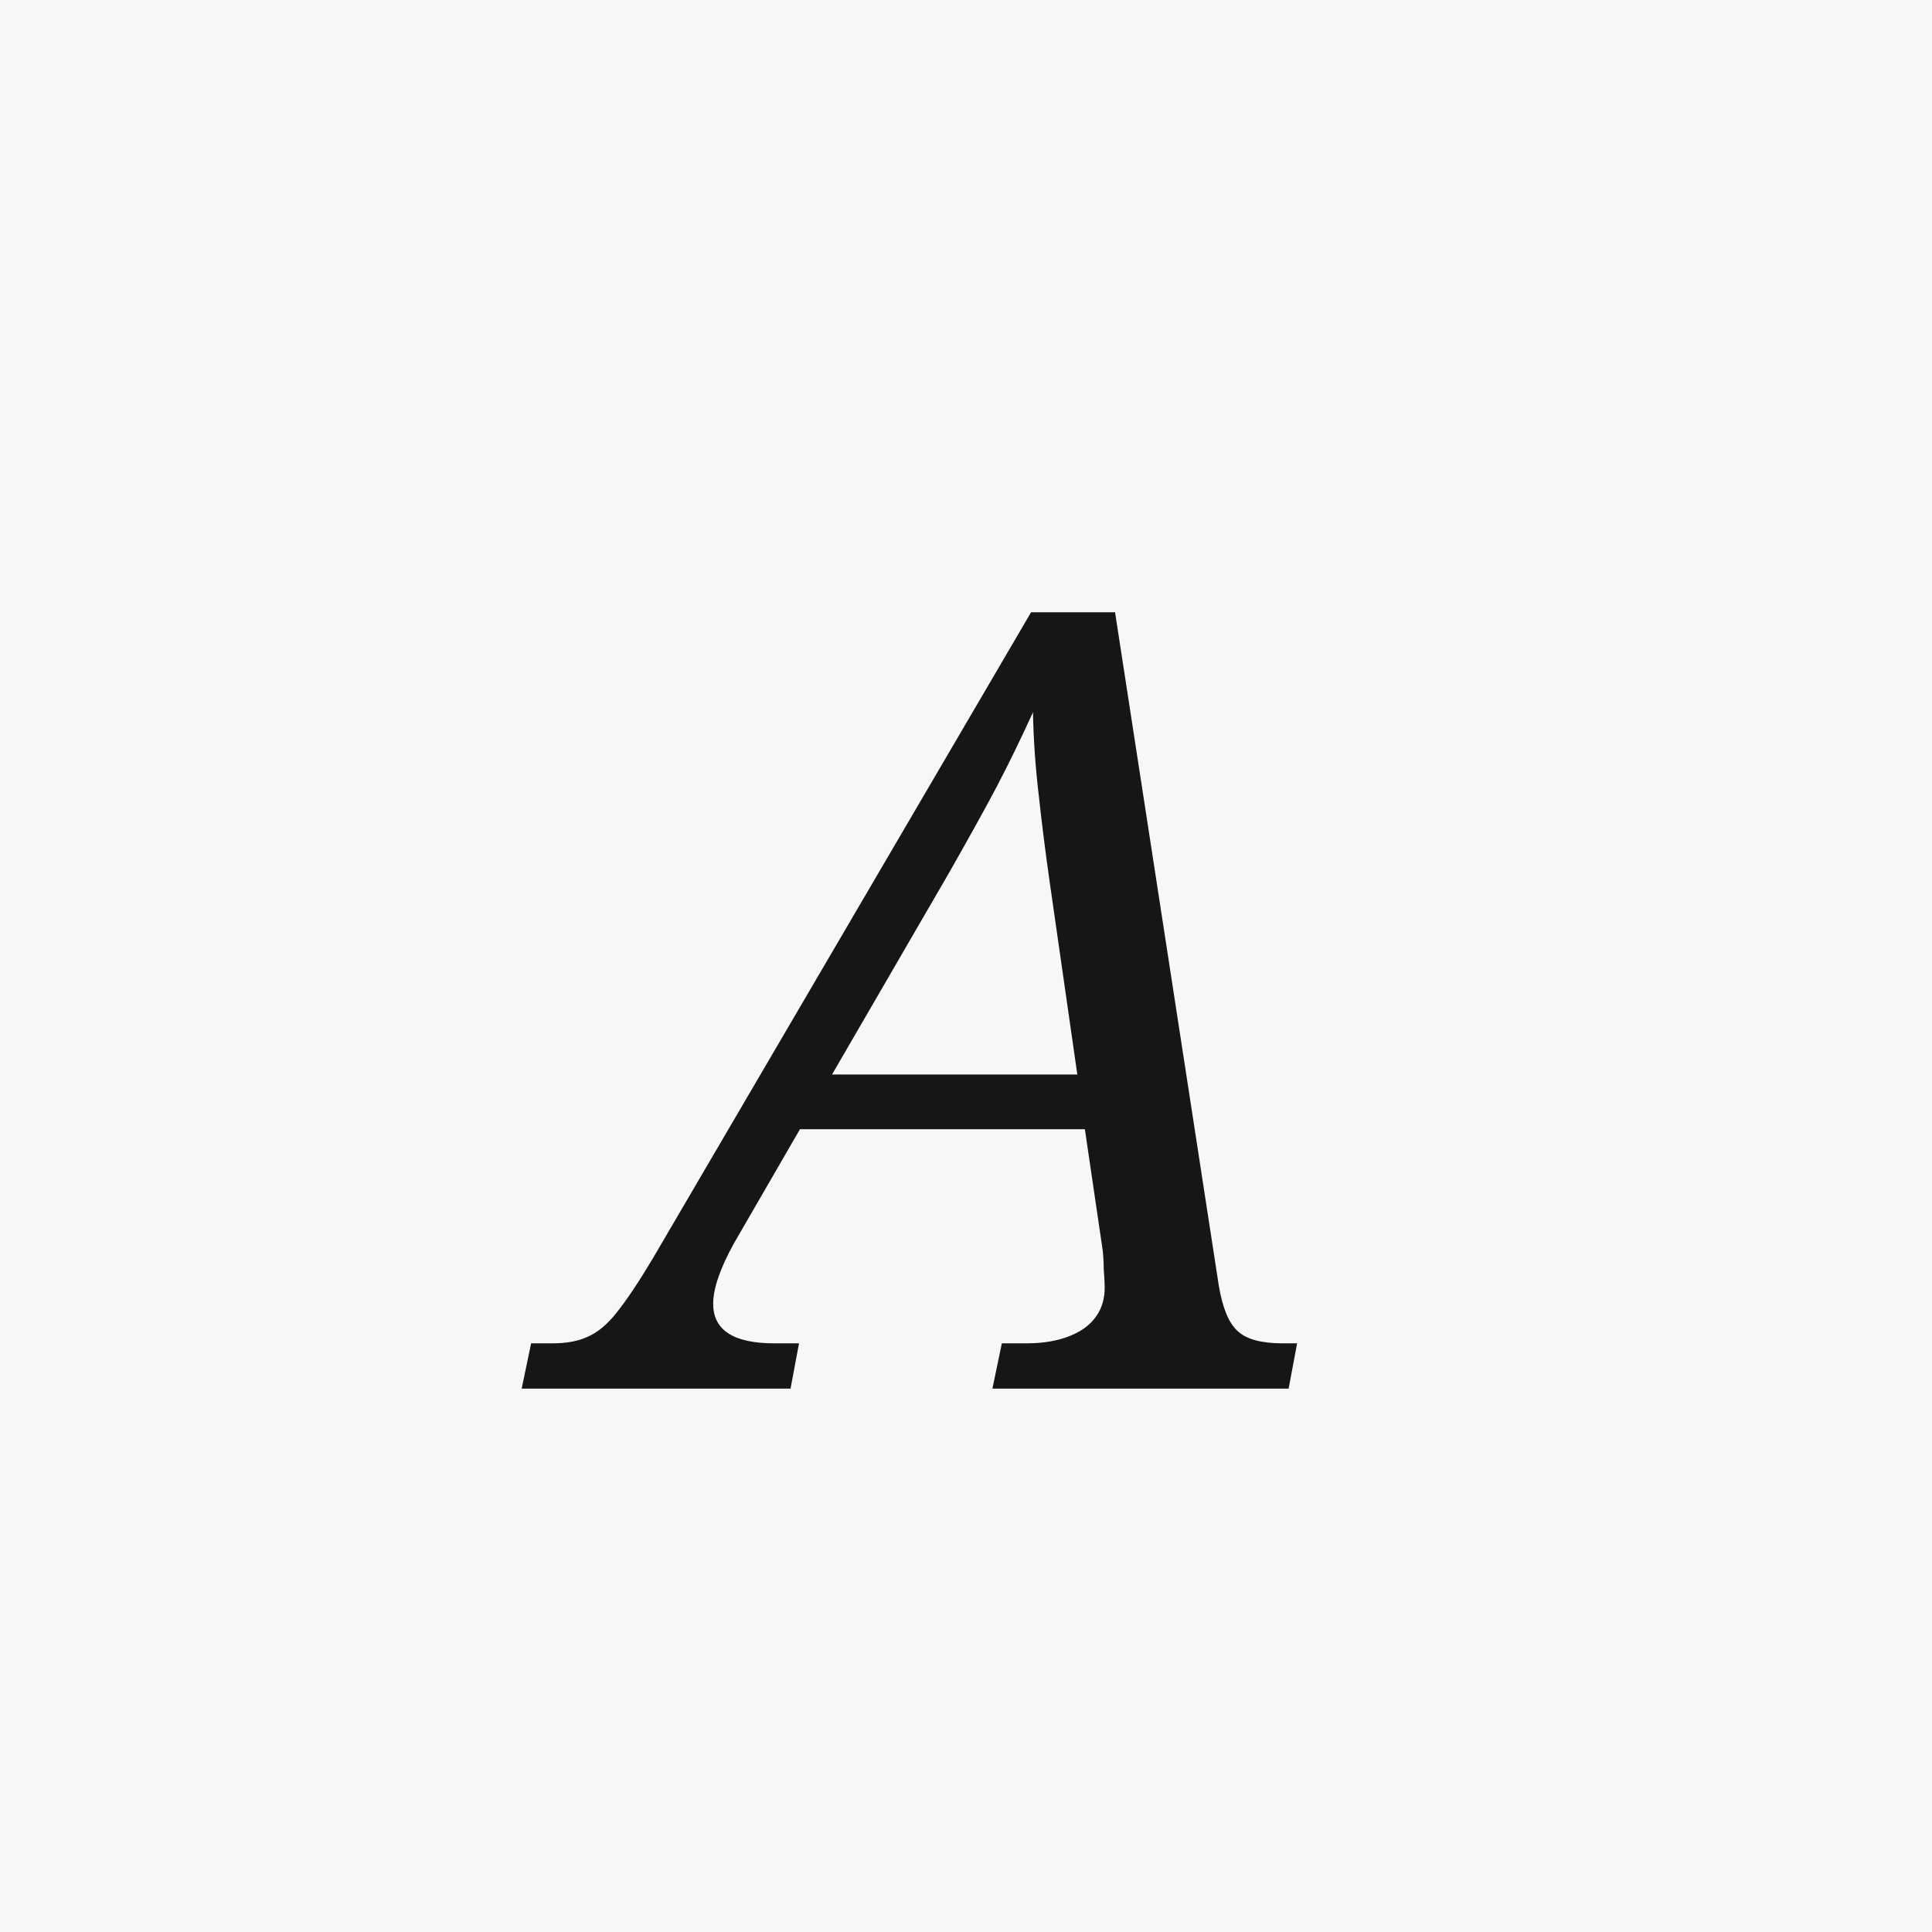
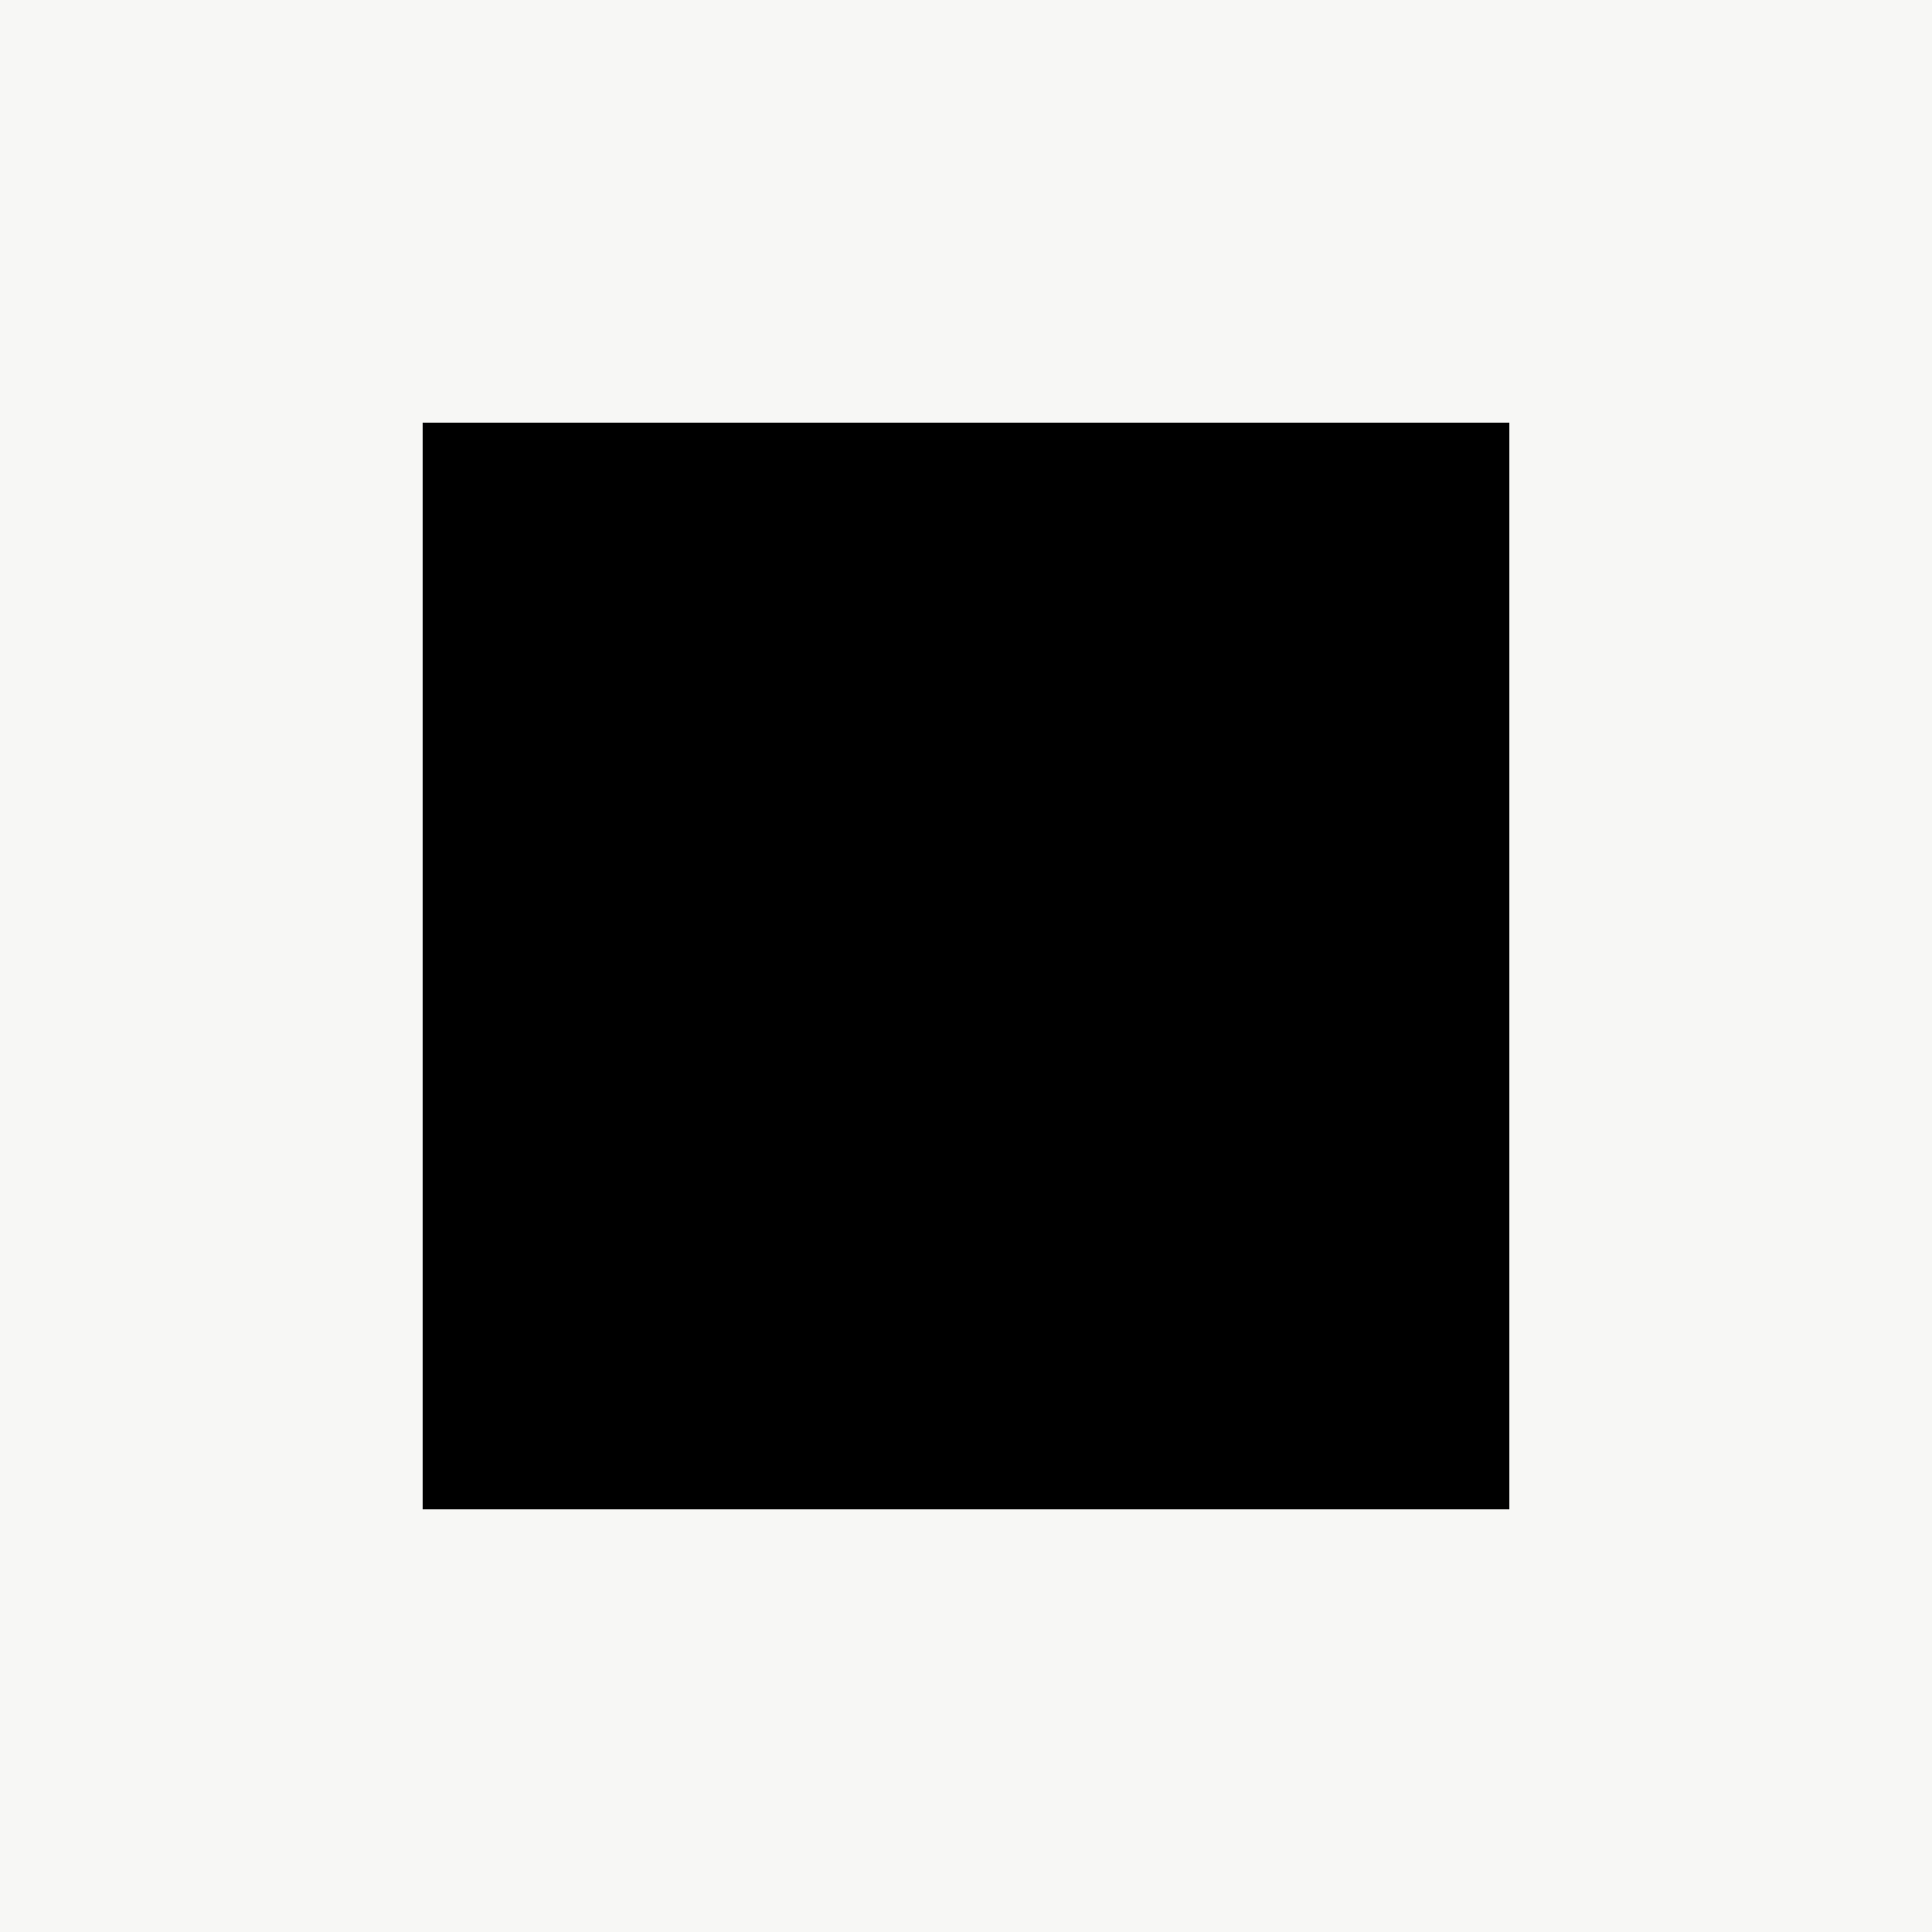
- <svg xmlns="http://www.w3.org/2000/svg" viewBox="0 0 32 32" role="img" aria-label="ARTBOX">
-   <rect width="32" height="32" fill="#F7F7F6" />
-   <text x="16" y="23" text-anchor="middle" fill="#161616" font-family="Georgia, serif" font-size="18" font-style="italic">A</text>
+ <svg xmlns="http://www.w3.org/2000/svg" viewBox="0 0 64 64" width="64" height="64">
+   <rect width="64" height="64" fill="#F7F7F5" />
+   <rect x="14" y="14" width="36" height="36" fill="#000000" />
</svg>
